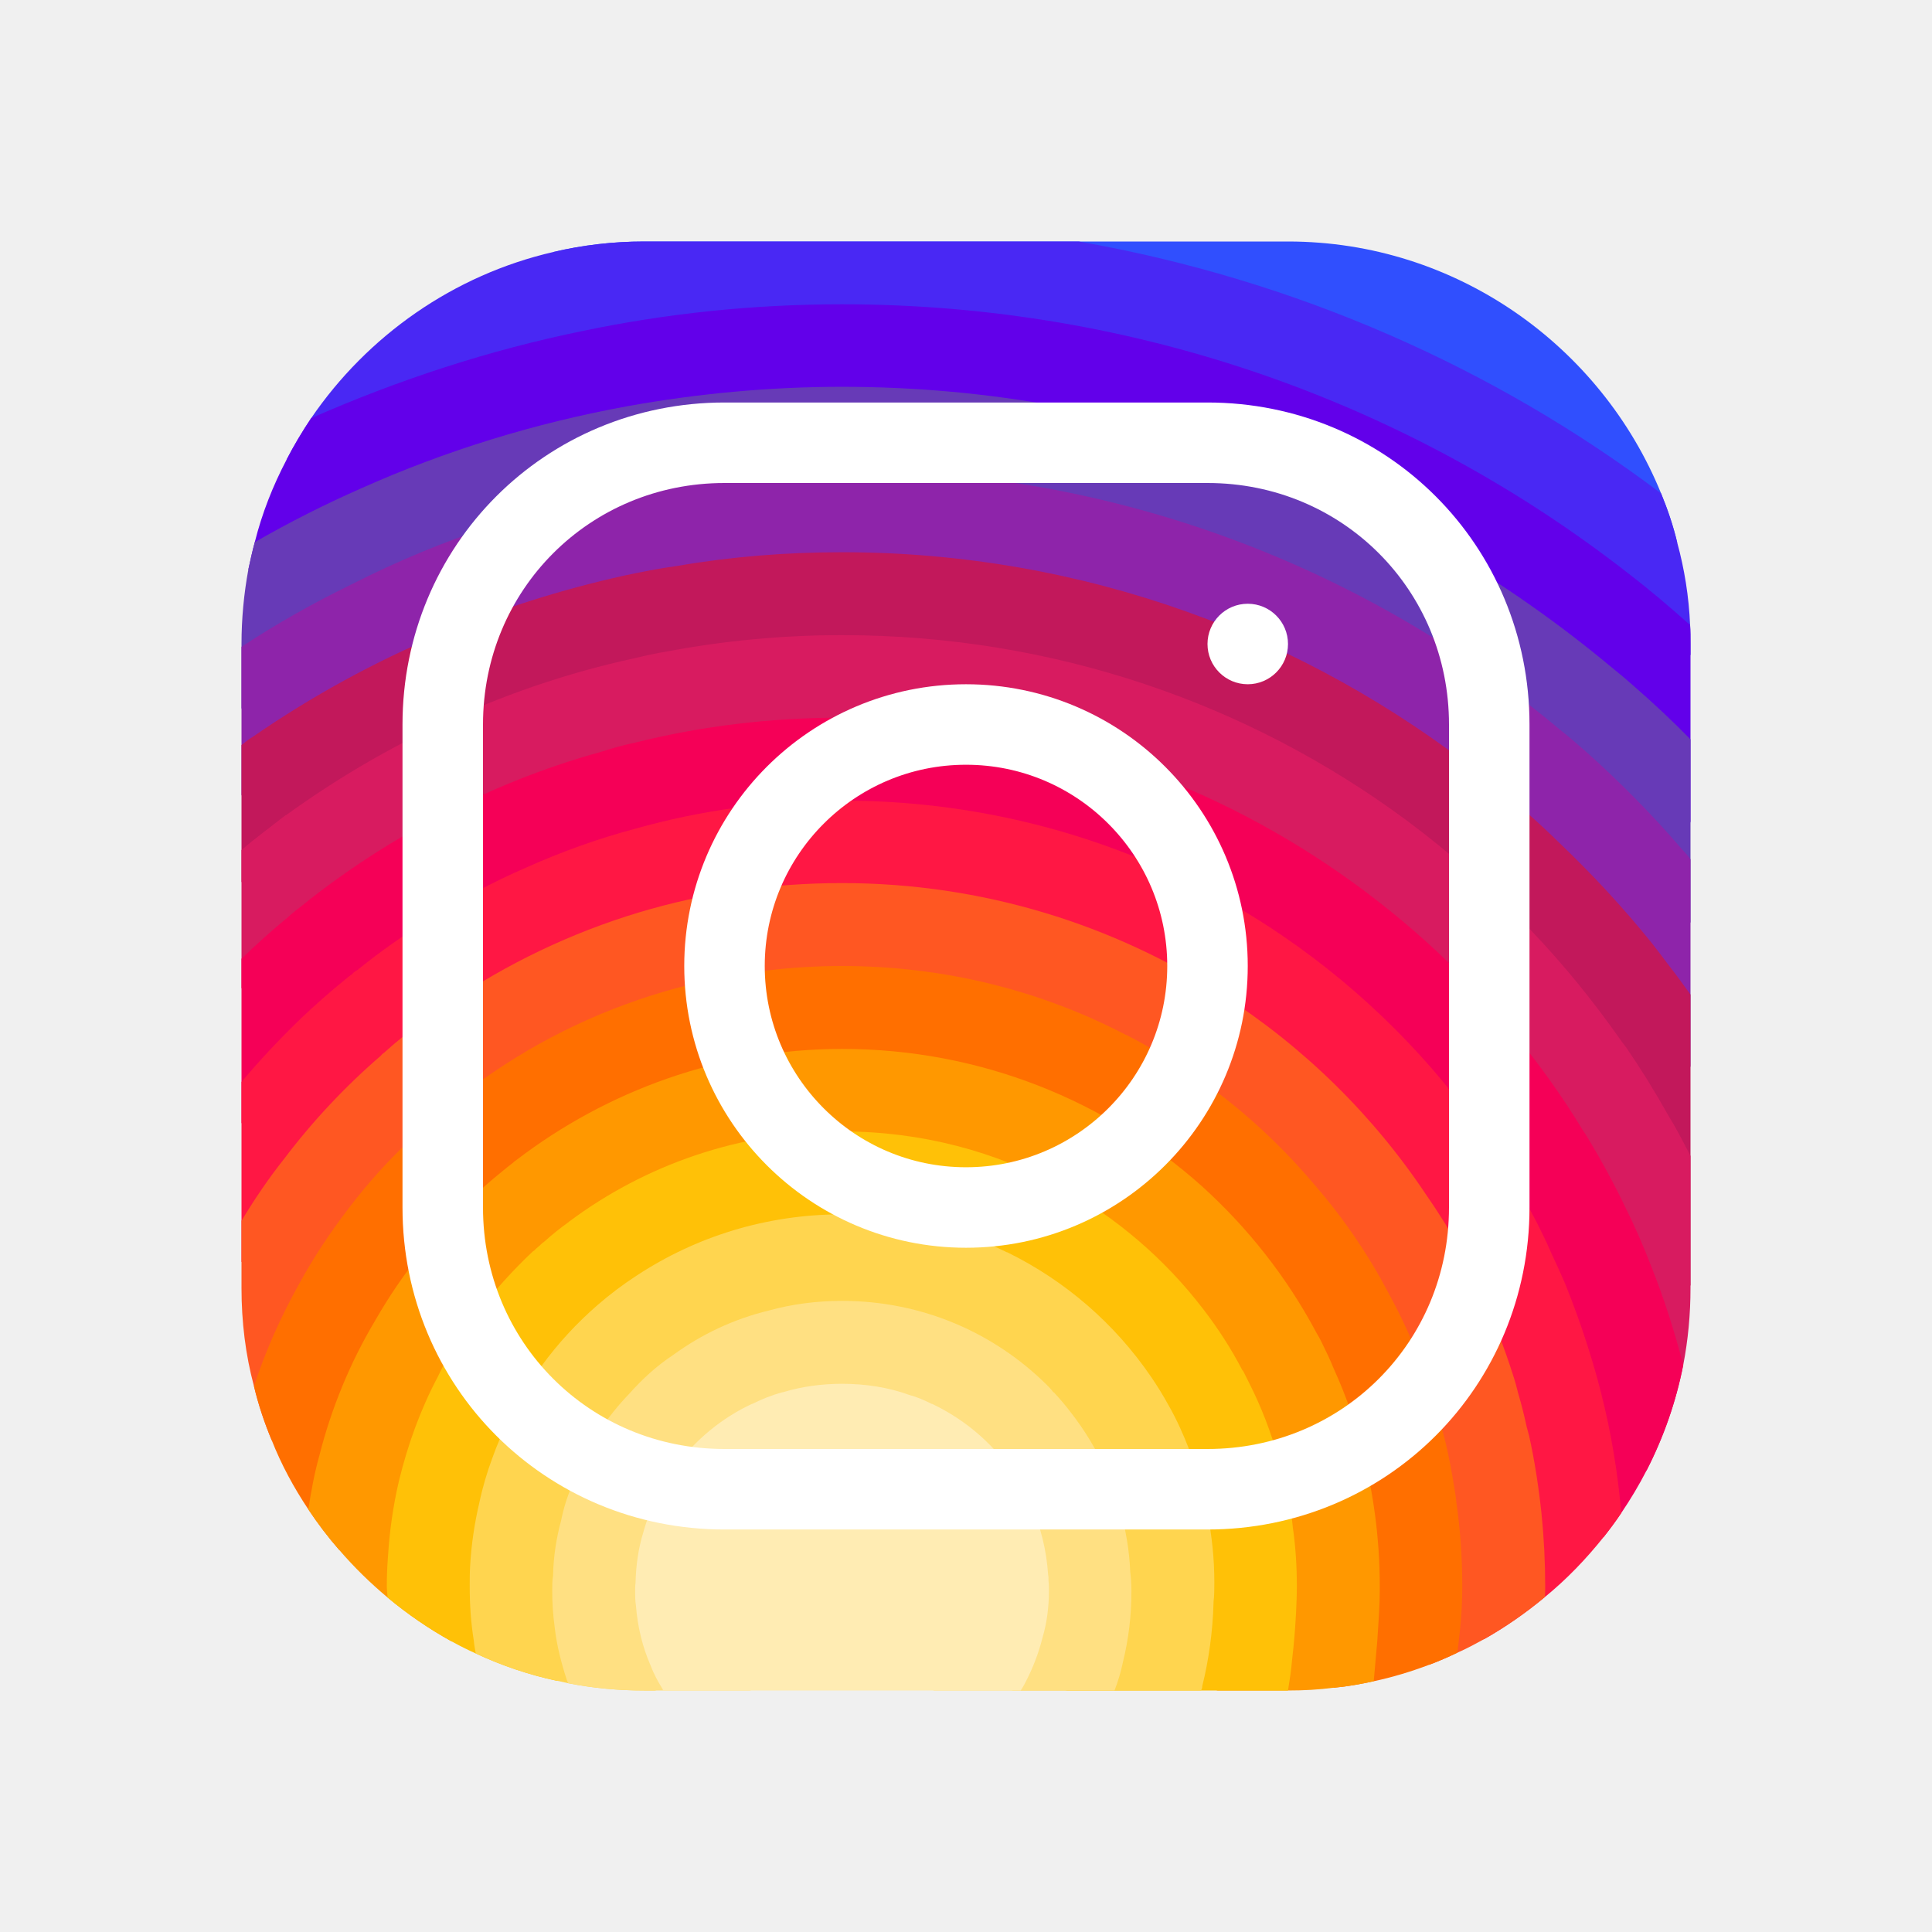
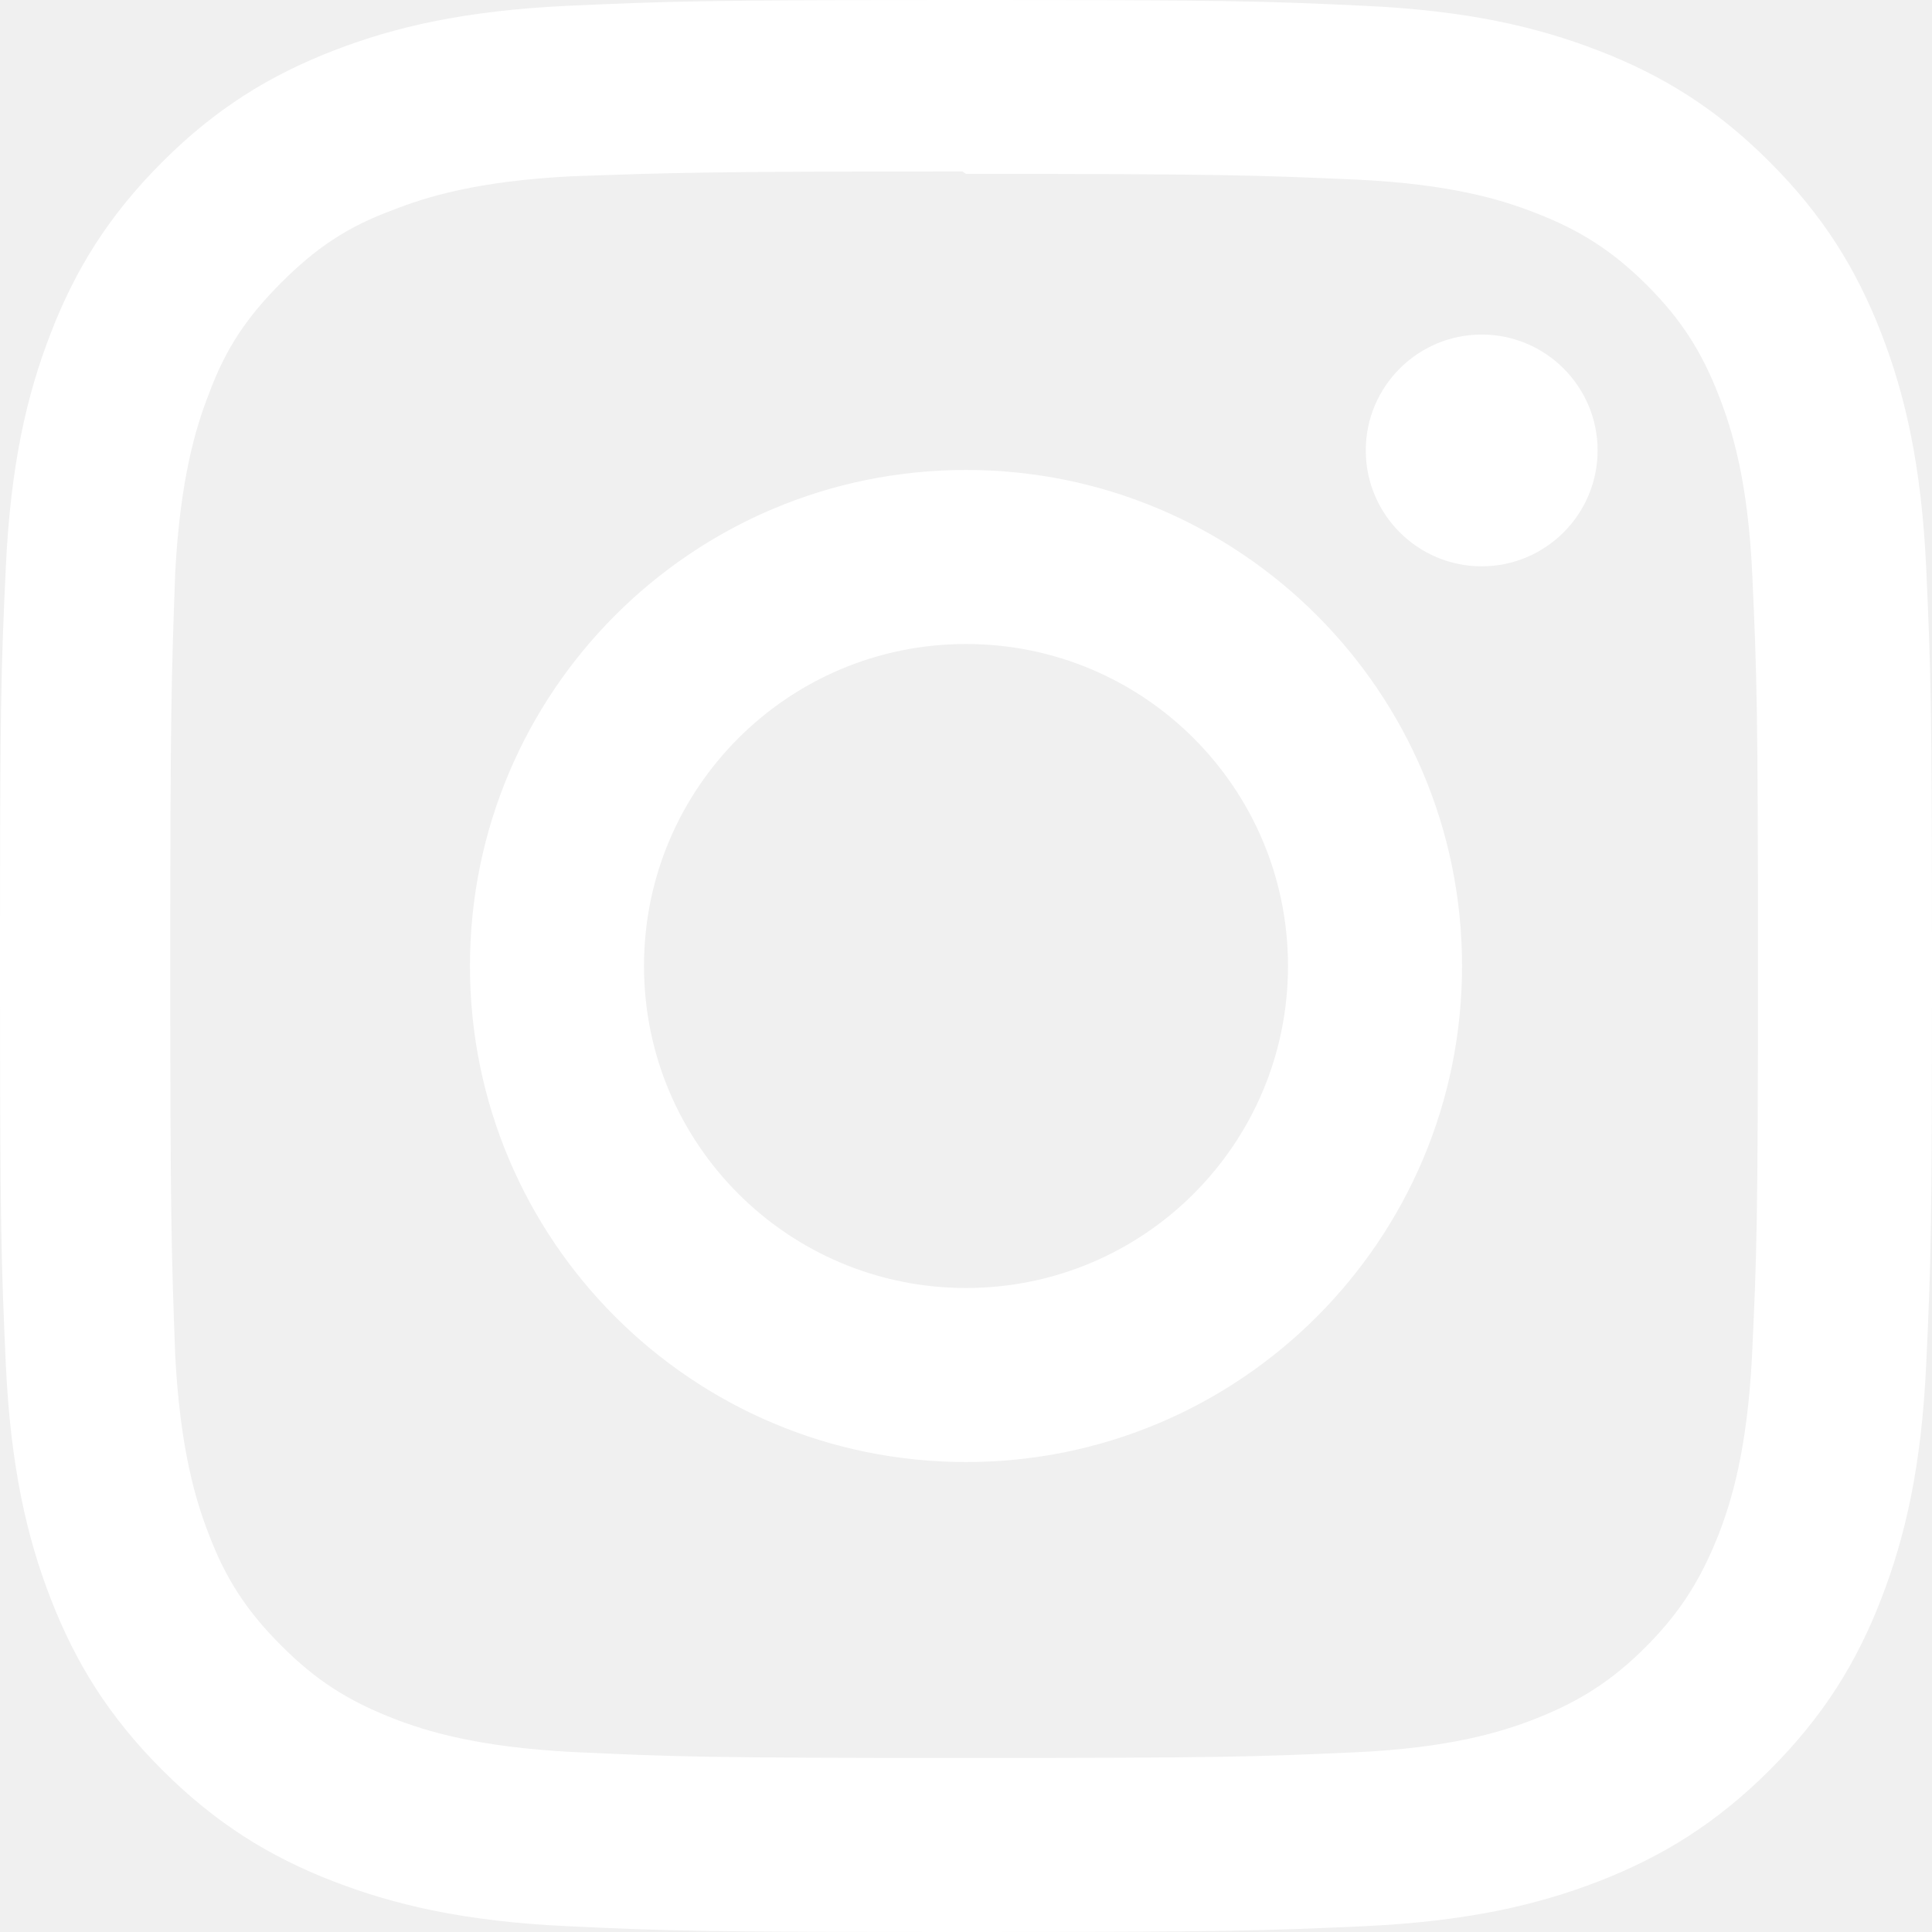
- <svg xmlns="http://www.w3.org/2000/svg" viewBox="0 0 48 48" width="48px" height="48px">
-   <path fill="#304ffe" d="M41.67,13.48c-0.4,0.26-0.97,0.5-1.21,0.77c-0.09,0.09-0.14,0.19-0.12,0.29v1.03l-0.3,1.01l-0.3,1l-0.33,1.1 l-0.68,2.25l-0.66,2.22l-0.5,1.67c0,0.26-0.01,0.52-0.03,0.77c-0.07,0.96-0.27,1.88-0.59,2.74c-0.19,0.53-0.42,1.04-0.7,1.52 c-0.1,0.19-0.22,0.38-0.34,0.56c-0.4,0.63-0.88,1.21-1.41,1.72c-0.41,0.41-0.86,0.79-1.35,1.11c0,0,0,0-0.01,0 c-0.08,0.07-0.17,0.13-0.27,0.18c-0.31,0.21-0.64,0.39-0.98,0.55c-0.23,0.12-0.46,0.22-0.7,0.31c-0.05,0.03-0.11,0.05-0.16,0.07 c-0.57,0.27-1.23,0.45-1.89,0.54c-0.04,0.01-0.07,0.01-0.11,0.02c-0.4,0.07-0.79,0.13-1.19,0.16c-0.18,0.02-0.37,0.03-0.55,0.03 l-0.71-0.04l-3.42-0.18c0-0.01-0.01,0-0.01,0l-1.72-0.09c-0.13,0-0.27,0-0.4-0.01c-0.54-0.02-1.06-0.08-1.58-0.19 c-0.01,0-0.01,0-0.01,0c-0.95-0.18-1.86-0.5-2.71-0.93c-0.47-0.24-0.93-0.51-1.36-0.82c-0.18-0.13-0.35-0.27-0.52-0.42 c-0.48-0.4-0.91-0.83-1.31-1.27c-0.06-0.06-0.11-0.12-0.16-0.18c-0.06-0.06-0.12-0.13-0.17-0.19c-0.38-0.48-0.7-0.97-0.96-1.49 c-0.24-0.46-0.43-0.95-0.58-1.49c-0.06-0.19-0.11-0.37-0.15-0.57c-0.01-0.01-0.02-0.03-0.02-0.05c-0.1-0.41-0.19-0.84-0.24-1.27 c-0.06-0.33-0.09-0.66-0.09-1c-0.02-0.13-0.02-0.27-0.02-0.4l1.91-2.95l1.87-2.88l0.85-1.31l0.77-1.18l0.26-0.41v-1.03 c0.02-0.23,0.03-0.47,0.02-0.69c-0.01-0.7-0.15-1.38-0.38-2.03c-0.22-0.69-0.53-1.34-0.85-1.94c-0.38-0.69-0.78-1.31-1.11-1.87 C14,7.4,13.66,6.73,13.75,6.26C14.47,6.09,15.23,6,16,6h16c4.18,0,7.78,2.6,9.27,6.26C41.43,12.65,41.57,13.06,41.67,13.48z" />
-   <path fill="#4928f4" d="M42,16v0.27l-1.38,0.8l-0.88,0.51l-0.97,0.56l-1.94,1.13l-1.9,1.1l-1.94,1.12l-0.77,0.45 c0,0.48-0.12,0.92-0.34,1.32c-0.31,0.58-0.83,1.06-1.49,1.47c-0.67,0.41-1.49,0.74-2.41,0.98c0,0,0-0.01-0.01,0 c-3.56,0.92-8.42,0.5-10.78-1.26c-0.66-0.49-1.12-1.09-1.32-1.78c-0.06-0.23-0.09-0.48-0.09-0.73v-7.19 c0.01-0.15-0.09-0.3-0.27-0.45c-0.54-0.43-1.81-0.84-3.23-1.25c-1.11-0.31-2.3-0.62-3.3-0.92c-0.79-0.24-1.46-0.48-1.86-0.71 c0.18-0.35,0.39-0.7,0.61-1.03c1.4-2.05,3.54-3.56,6.02-4.13C14.47,6.09,15.23,6,16,6h10.8c5.37,0.94,10.32,3.13,14.47,6.26 c0.16,0.39,0.3,0.8,0.4,1.22c0.18,0.66,0.29,1.34,0.32,2.05C42,15.68,42,15.84,42,16z" />
-   <path fill="#6200ea" d="M42,16v4.41l-0.22,0.68l-0.75,2.33l-0.78,2.4l-0.41,1.28l-0.38,1.19l-0.37,1.13l-0.36,1.12l-0.19,0.59 l-0.25,0.78c0,0.76-0.02,1.43-0.07,2c-0.01,0.06-0.02,0.12-0.02,0.18c-0.06,0.53-0.14,0.98-0.27,1.36 c-0.01,0.06-0.03,0.12-0.05,0.17c-0.26,0.72-0.65,1.18-1.23,1.48c-0.14,0.08-0.3,0.14-0.47,0.2c-0.53,0.18-1.2,0.27-2.02,0.32 c-0.6,0.04-1.29,0.05-2.07,0.05H31.4l-1.19-0.05L30,37.61l-2.17-0.09l-2.2-0.09l-7.25-0.3l-1.88-0.08h-0.26 c-0.78-0.01-1.45-0.06-2.03-0.14c-0.84-0.13-1.49-0.35-1.98-0.68c-0.7-0.45-1.11-1.11-1.35-2.03c-0.06-0.22-0.11-0.45-0.14-0.7 c-0.1-0.58-0.15-1.25-0.18-2c0-0.15,0-0.3-0.01-0.46c-0.01-0.01,0-0.01,0-0.01v-0.58c-0.01-0.29-0.01-0.59-0.01-0.9l0.05-1.61 l0.03-1.15l0.04-1.34v-0.19l0.07-2.46l0.07-2.46l0.07-2.31l0.06-2.27l0.02-0.6c0-0.31-1.05-0.49-2.22-0.64 c-0.93-0.12-1.95-0.23-2.56-0.37c0.05-0.23,0.1-0.46,0.16-0.68c0.18-0.72,0.45-1.4,0.79-2.05c0.18-0.35,0.39-0.7,0.61-1.03 c2.16-0.95,4.41-1.69,6.76-2.17c2.06-0.43,4.21-0.66,6.43-0.66c7.36,0,14.16,2.49,19.54,6.69c0.52,0.4,1.03,0.83,1.53,1.28 C42,15.68,42,15.84,42,16z" />
-   <path fill="#673ab7" d="M42,18.37v4.54l-0.55,1.06l-1.05,2.05l-0.56,1.08l-0.51,0.99l-0.22,0.43c0,0.31,0,0.61-0.02,0.9 c0,0.43-0.02,0.84-0.05,1.22c-0.04,0.45-0.1,0.86-0.16,1.24c-0.15,0.79-0.36,1.47-0.66,2.03c-0.04,0.07-0.08,0.14-0.12,0.2 c-0.11,0.18-0.24,0.35-0.38,0.51c-0.18,0.22-0.38,0.41-0.61,0.57c-0.34,0.26-0.74,0.47-1.2,0.63c-0.57,0.21-1.23,0.35-2.01,0.43 c-0.51,0.05-1.07,0.08-1.68,0.08l-0.42,0.02l-2.08,0.12h-0.01L27.5,36.6l-2.25,0.13l-3.1,0.18l-3.77,0.22l-0.55,0.03 c-0.51,0-0.99-0.03-1.45-0.09c-0.05-0.01-0.09-0.02-0.14-0.02c-0.68-0.11-1.3-0.29-1.86-0.54c-0.68-0.3-1.27-0.7-1.77-1.18 c-0.44-0.43-0.82-0.92-1.13-1.47c-0.07-0.13-0.14-0.25-0.2-0.39c-0.3-0.59-0.54-1.25-0.72-1.97c-0.03-0.12-0.06-0.25-0.08-0.38 c-0.06-0.23-0.11-0.47-0.14-0.72c-0.11-0.64-0.17-1.32-0.2-2.03v-0.01c-0.01-0.29-0.02-0.57-0.02-0.87l-0.49-1.17l-0.07-0.18 L9.5,25.99L8.75,24.2l-0.12-0.29l-0.72-1.73l-0.8-1.93c0,0,0,0-0.01,0L6.29,18.3L6,17.59V16c0-0.63,0.06-1.25,0.17-1.85 c0.05-0.23,0.1-0.46,0.16-0.68c0.85-0.49,1.74-0.94,2.65-1.34c2.08-0.93,4.31-1.62,6.62-2.04c1.72-0.31,3.51-0.48,5.32-0.48 c7.31,0,13.94,2.65,19.12,6.97c0.2,0.16,0.39,0.32,0.58,0.49C41.09,17.48,41.55,17.91,42,18.37z" />
-   <path fill="#8e24aa" d="M42,21.35v5.14l-0.57,1.19l-1.08,2.25l-0.01,0.03c0,0.43-0.02,0.82-0.05,1.17c-0.1,1.15-0.38,1.88-0.84,2.33 c-0.33,0.34-0.74,0.53-1.25,0.63c-0.03,0.01-0.07,0.01-0.1,0.02c-0.16,0.03-0.33,0.05-0.51,0.05c-0.62,0.06-1.35,0.02-2.19-0.04 c-0.09,0-0.19-0.01-0.29-0.02c-0.61-0.04-1.26-0.08-1.98-0.11c-0.39-0.01-0.8-0.02-1.22-0.02h-0.02l-1.01,0.08h-0.01l-2.27,0.16 l-2.59,0.2l-0.38,0.03l-3.03,0.22l-1.57,0.12l-1.55,0.11c-0.27,0-0.53,0-0.79-0.01c0,0-0.01-0.01-0.01,0 c-1.13-0.02-2.14-0.09-3.04-0.26c-0.83-0.14-1.56-0.36-2.18-0.69c-0.64-0.31-1.17-0.75-1.6-1.31c-0.41-0.55-0.71-1.24-0.9-2.07 c0-0.01,0-0.01,0-0.01c-0.14-0.67-0.22-1.45-0.22-2.33l-0.15-0.27L9.7,26.35l-0.13-0.22L9.5,25.99l-0.93-1.65l-0.46-0.83 l-0.58-1.03l-1-1.79L6,19.75v-3.68c0.88-0.58,1.79-1.09,2.73-1.55c1.14-0.58,2.32-1.07,3.55-1.47c1.34-0.44,2.74-0.79,4.17-1.02 c1.45-0.24,2.94-0.36,4.47-0.36c6.8,0,13.04,2.43,17.85,6.47c0.22,0.17,0.43,0.36,0.64,0.54c0.84,0.75,1.64,1.56,2.37,2.41 C41.86,21.18,41.94,21.26,42,21.35z" />
-   <path fill="#c2185b" d="M42,24.71v7.23c-0.24-0.14-0.57-0.31-0.98-0.49c-0.22-0.11-0.47-0.22-0.73-0.32 c-0.38-0.17-0.79-0.33-1.25-0.49c-0.1-0.04-0.2-0.07-0.31-0.1c-0.18-0.07-0.37-0.13-0.56-0.19c-0.59-0.18-1.24-0.35-1.92-0.5 c-0.26-0.05-0.53-0.1-0.8-0.14c-0.87-0.15-1.8-0.24-2.77-0.25c-0.08-0.01-0.17-0.01-0.25-0.01l-2.57,0.02l-3.5,0.02h-0.01 l-7.49,0.06c-2.38,0-3.84,0.57-4.72,0.8c0,0-0.01,0-0.01,0.01c-0.93,0.24-1.22,0.09-1.3-1.54c-0.02-0.45-0.03-1.03-0.03-1.74 l-0.56-0.43l-0.98-0.74l-0.6-0.46l-0.12-0.09L8.88,24.1l-0.25-0.19l-0.52-0.4l-0.96-0.72L6,21.91v-3.4 c0.1-0.08,0.19-0.15,0.29-0.21c1.45-1,3-1.85,4.64-2.54c1.46-0.62,3-1.11,4.58-1.46c0.43-0.09,0.87-0.18,1.32-0.24 c1.33-0.23,2.7-0.34,4.09-0.34c6.01,0,11.53,2.09,15.91,5.55c0.66,0.52,1.3,1.07,1.9,1.66c0.82,0.78,1.59,1.61,2.3,2.49 c0.14,0.18,0.28,0.36,0.42,0.55C41.64,24.21,41.82,24.46,42,24.71z" />
-   <path fill="#d81b60" d="M42,28.72V32c0,0.65-0.06,1.29-0.18,1.91c-0.18,0.92-0.49,1.8-0.91,2.62c-0.22,0.05-0.47,0.05-0.75,0.01 c-0.63-0.11-1.37-0.44-2.17-0.87c-0.04-0.01-0.08-0.03-0.11-0.05c-0.25-0.13-0.51-0.27-0.77-0.43c-0.53-0.29-1.09-0.61-1.65-0.91 c-0.12-0.06-0.24-0.12-0.35-0.18c-0.64-0.33-1.3-0.63-1.96-0.86c0,0,0,0-0.01,0c-0.14-0.05-0.29-0.1-0.44-0.14 c-0.57-0.16-1.15-0.26-1.71-0.26l-1.1-0.32l-4.87-1.41c0,0,0,0-0.01,0l-2.99-0.87h-0.01l-1.3-0.38c-3.76,0-6.07,1.6-7.19,0.99 c-0.44-0.23-0.7-0.81-0.79-1.95c-0.03-0.32-0.04-0.68-0.04-1.1l-1.17-0.57l-0.05-0.02h-0.01l-0.84-0.42L9.7,26.35l-0.07-0.03 l-0.17-0.09L7.5,25.28L6,24.55v-3.43c0.17-0.15,0.35-0.29,0.53-0.43c0.19-0.15,0.38-0.29,0.57-0.44c0.01,0,0.01,0,0.01,0 c1.18-0.85,2.43-1.6,3.76-2.22c1.55-0.74,3.2-1.31,4.91-1.68c0.25-0.06,0.51-0.12,0.77-0.16c1.42-0.27,2.88-0.41,4.37-0.41 c5.27,0,10.11,1.71,14.01,4.59c1.13,0.84,2.18,1.77,3.14,2.78c0.79,0.83,1.52,1.73,2.18,2.67c0.05,0.07,0.1,0.14,0.15,0.2 c0.37,0.54,0.71,1.09,1.03,1.66C41.64,28.02,41.82,28.37,42,28.72z" />
-   <path fill="#f50057" d="M41.82,33.91c-0.18,0.92-0.49,1.8-0.91,2.62c-0.19,0.37-0.4,0.72-0.63,1.06c-0.14,0.21-0.29,0.41-0.44,0.6 c-0.36-0.14-0.89-0.34-1.54-0.56c0,0,0,0,0-0.01c-0.49-0.17-1.05-0.35-1.65-0.52c-0.17-0.05-0.34-0.1-0.52-0.15 c-0.71-0.19-1.45-0.36-2.17-0.46c-0.6-0.1-1.19-0.16-1.74-0.16l-0.46-0.13h-0.01l-2.42-0.7l-1.49-0.43l-1.66-0.48h-0.01l-0.54-0.15 l-6.53-1.88l-1.88-0.54l-1.4-0.33l-2.28-0.54l-0.28-0.07c0,0,0,0-0.01,0l-2.29-0.53c0-0.01,0-0.01,0-0.01l-0.41-0.09l-0.21-0.05 l-1.67-0.39l-0.19-0.05l-1.42-1.17L6,27.9v-4.08c0.37-0.36,0.75-0.7,1.15-1.03c0.12-0.11,0.25-0.21,0.38-0.31 c0.12-0.1,0.25-0.2,0.38-0.3c0.91-0.69,1.87-1.31,2.89-1.84c1.3-0.7,2.68-1.26,4.13-1.66c0.28-0.09,0.56-0.17,0.85-0.23 c1.64-0.41,3.36-0.62,5.14-0.62c4.47,0,8.63,1.35,12.07,3.66c1.71,1.15,3.25,2.53,4.55,4.1c0.66,0.79,1.26,1.62,1.79,2.5 c0.05,0.07,0.09,0.13,0.13,0.2c0.32,0.53,0.62,1.08,0.89,1.64c0.25,0.5,0.47,1,0.67,1.52C41.34,32.25,41.6,33.07,41.82,33.91z" />
-   <path fill="#ff1744" d="M40.28,37.59c-0.14,0.21-0.29,0.41-0.44,0.6c-0.44,0.55-0.92,1.05-1.46,1.49c-0.47,0.39-0.97,0.74-1.5,1.04 c-0.2-0.05-0.4-0.11-0.61-0.19c-0.66-0.23-1.35-0.61-1.99-1.01c-0.96-0.61-1.79-1.27-2.16-1.57c-0.14-0.12-0.21-0.18-0.21-0.18 l-1.7-0.15L30,37.6l-2.2-0.19l-2.28-0.2l-3.37-0.3l-5.34-0.47l-0.02-0.01l-1.88-0.91l-1.9-0.92l-1.53-0.74l-0.33-0.16l-0.41-0.2 l-1.42-0.69L7.43,31.9l-0.59-0.29L6,31.35v-4.47c0.47-0.56,0.97-1.09,1.5-1.6c0.34-0.32,0.7-0.64,1.07-0.94 c0.06-0.05,0.12-0.1,0.18-0.14c0.04-0.05,0.09-0.08,0.13-0.1c0.59-0.48,1.21-0.91,1.85-1.3c0.74-0.47,1.52-0.89,2.33-1.24 c0.87-0.39,1.78-0.72,2.72-0.97c1.63-0.46,3.36-0.7,5.14-0.7c4.08,0,7.85,1.24,10.96,3.37c1.99,1.36,3.71,3.08,5.07,5.07 c0.45,0.64,0.85,1.32,1.22,2.02c0.13,0.26,0.26,0.52,0.37,0.78c0.12,0.25,0.23,0.5,0.34,0.75c0.21,0.52,0.4,1.04,0.57,1.58 c0.32,1,0.56,2.02,0.71,3.08C40.21,36.89,40.25,37.24,40.28,37.59z" />
-   <path fill="#ff5722" d="M38.39,39.42c0,0.08,0,0.17-0.01,0.26c-0.47,0.39-0.97,0.74-1.5,1.04c-0.22,0.12-0.44,0.24-0.67,0.34 c-0.23,0.11-0.46,0.21-0.7,0.3c-0.34-0.18-0.8-0.4-1.29-0.61c-0.69-0.31-1.44-0.59-2.02-0.68c-0.14-0.03-0.27-0.04-0.39-0.04 l-1.64-0.21h-0.02l-2.04-0.27l-2.06-0.27l-0.96-0.12l-7.56-0.98c-0.49,0-1.01-0.03-1.55-0.1c-0.66-0.06-1.35-0.16-2.04-0.3 c-0.68-0.12-1.37-0.28-2.03-0.45c-0.69-0.16-1.37-0.35-2-0.53c-0.73-0.22-1.41-0.43-1.98-0.62c-0.47-0.15-0.87-0.29-1.18-0.4 c-0.18-0.43-0.33-0.88-0.44-1.34C6.1,33.66,6,32.84,6,32v-1.67c0.32-0.53,0.67-1.05,1.06-1.54c0.71-0.94,1.52-1.8,2.4-2.56 c0.03-0.04,0.07-0.07,0.1-0.09l0.01-0.01c0.31-0.28,0.63-0.53,0.97-0.77c0.04-0.04,0.08-0.07,0.12-0.1 c0.16-0.12,0.33-0.24,0.51-0.35c1.43-0.97,3.01-1.73,4.7-2.24c1.6-0.48,3.29-0.73,5.05-0.73c3.49,0,6.75,1.03,9.47,2.79 c2.01,1.29,3.74,2.99,5.06,4.98c0.16,0.23,0.31,0.46,0.46,0.7c0.69,1.17,1.26,2.43,1.68,3.75c0.05,0.15,0.09,0.3,0.13,0.46 c0.08,0.27,0.15,0.55,0.21,0.83c0.02,0.07,0.04,0.14,0.06,0.22c0.14,0.63,0.24,1.29,0.31,1.95c0,0.01,0,0.01,0,0.01 C38.36,38.22,38.39,38.82,38.39,39.42z" />
-   <path fill="#ff6f00" d="M36.33,39.42c0,0.35-0.02,0.73-0.06,1.11c-0.02,0.18-0.04,0.36-0.06,0.53c-0.23,0.11-0.46,0.21-0.7,0.3 c-0.45,0.17-0.91,0.31-1.38,0.41c-0.32,0.07-0.65,0.13-0.98,0.16h-0.01c-0.31-0.19-0.67-0.42-1.04-0.68 c-0.67-0.47-1.37-1-1.93-1.43c-0.01-0.01-0.01-0.01-0.02-0.02c-0.59-0.45-1.01-0.79-1.01-0.79l-1.06,0.04l-2.04,0.07l-0.95,0.04 l-3.82,0.14l-3.23,0.12c-0.21,0.01-0.46,0.01-0.77,0h-0.01c-0.42-0.01-0.92-0.04-1.47-0.09c-0.64-0.05-1.34-0.11-2.05-0.18 c-0.69-0.08-1.39-0.16-2.06-0.24c-0.74-0.08-1.44-0.17-2.04-0.25c-0.47-0.06-0.88-0.11-1.21-0.15c-0.28-0.32-0.53-0.65-0.77-1.01 c-0.36-0.54-0.67-1.11-0.91-1.72c-0.18-0.43-0.33-0.88-0.44-1.34c0.29-0.89,0.67-1.73,1.12-2.54c0.36-0.66,0.78-1.29,1.24-1.89 c0.45-0.59,0.94-1.14,1.47-1.64v-0.01c0.15-0.15,0.3-0.29,0.45-0.42c0.28-0.26,0.57-0.5,0.87-0.73h0.01 c0.01-0.02,0.02-0.02,0.03-0.03c0.24-0.19,0.49-0.36,0.74-0.53c1.48-1.01,3.15-1.76,4.95-2.2c1.19-0.29,2.44-0.45,3.73-0.45 c2.54,0,4.94,0.61,7.05,1.71h0.01c1.81,0.93,3.41,2.21,4.7,3.75c0.71,0.82,1.32,1.72,1.82,2.67c0.35,0.64,0.65,1.31,0.9,1.99 c0.02,0.06,0.04,0.11,0.06,0.16c0.17,0.5,0.32,1.02,0.45,1.54c0.09,0.37,0.16,0.75,0.22,1.13c0.02,0.12,0.04,0.23,0.05,0.35 C36.28,37.99,36.33,38.7,36.33,39.42z" />
-   <path fill="#ff9800" d="M34.28,39.42v0.1c0,0.34-0.03,0.77-0.06,1.23c-0.03,0.34-0.06,0.69-0.09,1.02c-0.32,0.07-0.65,0.13-0.98,0.16 h-0.01C32.76,41.98,32.39,42,32,42h-1.75l-0.38-0.11l-1.97-0.6l-2-0.6l-4.63-1.39l-2-0.6c0,0-0.83,0.33-2,0.72h-0.01 c-0.45,0.15-0.94,0.31-1.46,0.47c-0.65,0.19-1.34,0.38-2.02,0.53c-0.7,0.16-1.39,0.28-2.01,0.33c-0.19,0.02-0.38,0.03-0.55,0.03 c-0.56-0.31-1.1-0.68-1.59-1.09c-0.43-0.36-0.83-0.75-1.2-1.18c-0.28-0.32-0.53-0.65-0.77-1.01c0.07-0.45,0.15-0.89,0.27-1.32 c0.3-1.19,0.77-2.33,1.39-3.37c0.34-0.59,0.72-1.16,1.16-1.69c0.01-0.03,0.04-0.06,0.07-0.08c-0.01-0.01,0-0.01,0-0.01 c0.13-0.17,0.27-0.33,0.41-0.48c0-0.01,0-0.01,0-0.01c0.41-0.44,0.83-0.86,1.29-1.25c0.16-0.13,0.31-0.26,0.48-0.39 c0.03-0.03,0.06-0.05,0.1-0.08c2.25-1.72,5.06-2.76,8.09-2.76c3.44,0,6.57,1.29,8.94,3.41c1.14,1.03,2.11,2.26,2.84,3.63 c0.06,0.1,0.12,0.21,0.17,0.32c0.09,0.18,0.18,0.37,0.26,0.57c0.33,0.72,0.59,1.48,0.77,2.26c0.02,0.08,0.04,0.16,0.06,0.24 c0.08,0.37,0.15,0.75,0.2,1.13C34.24,38.21,34.28,38.81,34.28,39.42z" />
-   <path fill="#ffc107" d="M32.22,39.42c0,0.2-0.01,0.42-0.02,0.65c-0.02,0.37-0.05,0.77-0.1,1.18c-0.02,0.25-0.06,0.5-0.1,0.75h-5.48 l-1.06-0.17l-4.14-0.66l-0.59-0.09l-1.35-0.22c-0.59,0-1.87,0.26-3.22,0.51c-0.71,0.13-1.43,0.27-2.08,0.36 c-0.08,0.01-0.16,0.02-0.23,0.03h-0.01c-0.7-0.15-1.38-0.38-2.02-0.68c-0.2-0.09-0.4-0.19-0.6-0.3c-0.56-0.31-1.1-0.68-1.59-1.09 c-0.01-0.12-0.02-0.22-0.02-0.27c0-0.26,0.01-0.51,0.03-0.76c0.04-0.64,0.13-1.26,0.27-1.86c0.22-0.91,0.54-1.79,0.97-2.6 c0.08-0.17,0.17-0.34,0.27-0.5c0.04-0.08,0.09-0.15,0.13-0.23c0.18-0.29,0.38-0.57,0.58-0.85c0.42-0.55,0.89-1.07,1.39-1.54 c0.01,0,0.01,0,0.01,0c0.04-0.04,0.08-0.08,0.12-0.11c0.05-0.04,0.09-0.09,0.14-0.12c0.2-0.18,0.4-0.34,0.61-0.49 c0-0.01,0.01-0.01,0.01-0.01c1.89-1.41,4.23-2.24,6.78-2.24c1.98,0,3.82,0.5,5.43,1.38h0.01c1.38,0.76,2.58,1.79,3.53,3.03 c0.37,0.48,0.7,0.99,0.98,1.53h0.01c0.05,0.1,0.1,0.2,0.15,0.3c0.3,0.59,0.54,1.21,0.72,1.85h0.01c0.01,0.05,0.03,0.1,0.04,0.15 c0.12,0.43,0.22,0.87,0.29,1.32c0.01,0.09,0.02,0.19,0.03,0.28C32.19,38.43,32.22,38.92,32.22,39.42z" />
-   <path fill="#ffd54f" d="M30.17,39.31c0,0.16,0,0.33-0.02,0.49v0.01c0,0.01,0,0.01,0,0.01c-0.02,0.72-0.12,1.43-0.28,2.07 c0,0.04-0.01,0.07-0.03,0.11h-4.67l-3.85-0.83l-0.51-0.11l-0.08,0.02l-4.27,0.88L16.27,42H16c-0.64,0-1.27-0.06-1.88-0.18 c-0.09-0.02-0.18-0.04-0.27-0.06h-0.01c-0.7-0.15-1.38-0.38-2.02-0.68c-0.02-0.11-0.04-0.22-0.05-0.33 c-0.07-0.43-0.1-0.88-0.1-1.33c0-0.17,0-0.34,0.01-0.51c0.03-0.54,0.11-1.07,0.23-1.58c0.08-0.38,0.19-0.75,0.32-1.1 c0.11-0.31,0.24-0.61,0.38-0.9c0.12-0.25,0.26-0.49,0.4-0.73c0.14-0.23,0.29-0.45,0.45-0.67c0.4-0.55,0.87-1.06,1.39-1.51 c0.3-0.26,0.63-0.51,0.97-0.73c1.46-0.96,3.21-1.52,5.1-1.52c0.37,0,0.73,0.02,1.08,0.07h0.02c1.07,0.12,2.07,0.42,2.99,0.87 c0.01,0,0.01,0,0.01,0c1.45,0.71,2.68,1.78,3.58,3.1c0.15,0.22,0.3,0.46,0.43,0.7c0.11,0.19,0.21,0.39,0.3,0.59 c0.14,0.31,0.27,0.64,0.38,0.97h0.01c0.11,0.37,0.21,0.74,0.28,1.13v0.01C30.11,38.16,30.17,38.73,30.17,39.31z" />
-   <path fill="#ffe082" d="M28.11,39.52v0.03c0,0.59-0.07,1.17-0.21,1.74c-0.05,0.24-0.12,0.48-0.21,0.71h-4.48l-2.29-0.63L18.63,42H16 c-0.64,0-1.27-0.06-1.88-0.18c-0.02-0.03-0.03-0.06-0.04-0.09c-0.14-0.43-0.25-0.86-0.3-1.31c-0.04-0.29-0.06-0.59-0.06-0.9 c0-0.12,0-0.25,0.02-0.37c0.01-0.47,0.08-0.93,0.2-1.37c0.06-0.3,0.15-0.59,0.27-0.87c0.04-0.14,0.1-0.27,0.17-0.4 c0.15-0.34,0.33-0.67,0.53-0.99c0.22-0.32,0.46-0.62,0.73-0.9c0.32-0.36,0.68-0.69,1.09-0.96c0.7-0.51,1.5-0.89,2.37-1.1 c0.58-0.16,1.19-0.24,1.82-0.24c2,0,3.79,0.8,5.09,2.09c0.05,0.05,0.11,0.11,0.16,0.18h0.01c0.14,0.15,0.27,0.3,0.4,0.47 c0.37,0.47,0.68,0.98,0.92,1.54c0.12,0.26,0.22,0.53,0.3,0.81c0.01,0.04,0.02,0.07,0.03,0.11c0.14,0.49,0.23,1,0.25,1.53 C28.1,39.2,28.11,39.36,28.11,39.52z" />
-   <path fill="#ffecb3" d="M26.06,39.52c0,0.41-0.05,0.8-0.16,1.17c-0.1,0.4-0.25,0.78-0.44,1.14c-0.03,0.06-0.1,0.17-0.1,0.17h-8.88 c-0.01-0.01-0.02-0.03-0.02-0.04c-0.12-0.19-0.22-0.38-0.3-0.59c-0.2-0.46-0.32-0.96-0.36-1.48c-0.02-0.12-0.02-0.25-0.02-0.37 c0-0.06,0-0.13,0.01-0.19c0.01-0.44,0.07-0.86,0.19-1.25c0.1-0.36,0.23-0.69,0.4-1.01c0,0,0.01-0.01,0.01-0.02 c0.12-0.21,0.25-0.42,0.4-0.62c0.49-0.66,1.14-1.2,1.89-1.55c0.01,0,0.01,0,0.01,0c0.24-0.12,0.49-0.22,0.75-0.29c0,0,0,0,0.01,0 c0.46-0.14,0.96-0.21,1.47-0.21c0.59,0,1.16,0.09,1.68,0.28c0.19,0.05,0.37,0.13,0.55,0.22c0,0,0,0,0.01,0 c0.86,0.41,1.59,1.05,2.09,1.85c0.1,0.15,0.19,0.31,0.27,0.48c0.04,0.07,0.08,0.15,0.11,0.22c0.23,0.52,0.37,1.09,0.41,1.69 c0.01,0.05,0.01,0.1,0.01,0.16C26.06,39.36,26.06,39.44,26.06,39.52z" />
-   <g>
-     <path fill="none" stroke="#fff" stroke-linecap="round" stroke-linejoin="round" stroke-miterlimit="10" stroke-width="2" d="M30,11H18c-3.9,0-7,3.1-7,7v12c0,3.9,3.1,7,7,7h12c3.9,0,7-3.1,7-7V18C37,14.1,33.9,11,30,11z" />
-     <circle cx="31" cy="16" r="1" fill="#fff" />
-   </g>
-   <g>
-     <circle cx="24" cy="24" r="6" fill="none" stroke="#fff" stroke-linecap="round" stroke-linejoin="round" stroke-miterlimit="10" stroke-width="2" />
-   </g>
+ <svg xmlns="http://www.w3.org/2000/svg" role="img" viewBox="0 0 24 24" fill="#ffffff">
+   <path d="M12 0C8.74 0 8.333.015 7.053.072 5.775.132 4.905.333 4.14.63c-.789.306-1.459.717-2.126 1.384S.935 3.35.63 4.14C.333 4.905.131 5.775.072 7.053.012 8.333 0 8.74 0 12s.015 3.667.072 4.947c.06 1.277.261 2.148.558 2.913.306.788.717 1.459 1.384 2.126.667.666 1.336 1.079 2.126 1.384.766.296 1.636.499 2.913.558C8.333 23.988 8.74 24 12 24s3.667-.015 4.947-.072c1.277-.06 2.148-.262 2.913-.558.788-.306 1.459-.718 2.126-1.384.666-.667 1.079-1.335 1.384-2.126.296-.765.499-1.636.558-2.913.06-1.28.072-1.687.072-4.947s-.015-3.667-.072-4.947c-.06-1.277-.262-2.149-.558-2.913-.306-.789-.718-1.459-1.384-2.126C21.319 1.347 20.651.935 19.86.63c-.765-.297-1.636-.499-2.913-.558C15.667.012 15.26 0 12 0zm0 2.16c3.203 0 3.585.016 4.85.071 1.17.055 1.805.249 2.227.415.562.217.96.477 1.382.896.419.42.679.819.896 1.381.164.422.36 1.057.413 2.227.057 1.266.07 1.646.07 4.85s-.015 3.585-.074 4.85c-.061 1.17-.256 1.805-.421 2.227-.224.562-.479.96-.899 1.382-.419.419-.824.679-1.38.896-.42.164-1.065.36-2.235.413-1.274.057-1.649.07-4.859.07-3.211 0-3.586-.015-4.859-.074-1.171-.061-1.816-.256-2.236-.421-.569-.224-.96-.479-1.379-.899-.421-.419-.69-.824-.9-1.38-.165-.42-.359-1.065-.42-2.235-.045-1.26-.061-1.649-.061-4.844 0-3.196.016-3.586.061-4.861.061-1.17.255-1.814.42-2.234.21-.57.479-.96.9-1.381.419-.419.81-.689 1.379-.898.42-.166 1.051-.361 2.221-.421 1.275-.045 1.65-.06 4.859-.06l.045.03zm0 3.678c-3.405 0-6.162 2.76-6.162 6.162 0 3.405 2.76 6.162 6.162 6.162 3.405 0 6.162-2.76 6.162-6.162 0-3.405-2.76-6.162-6.162-6.162zM12 16c-2.21 0-4-1.79-4-4s1.79-4 4-4 4 1.79 4 4-1.79 4-4 4zm7.846-10.405c0 .795-.646 1.44-1.44 1.44-.795 0-1.44-.646-1.44-1.44 0-.794.646-1.439 1.44-1.439.793-.001 1.44.645 1.44 1.439z" />
</svg>
